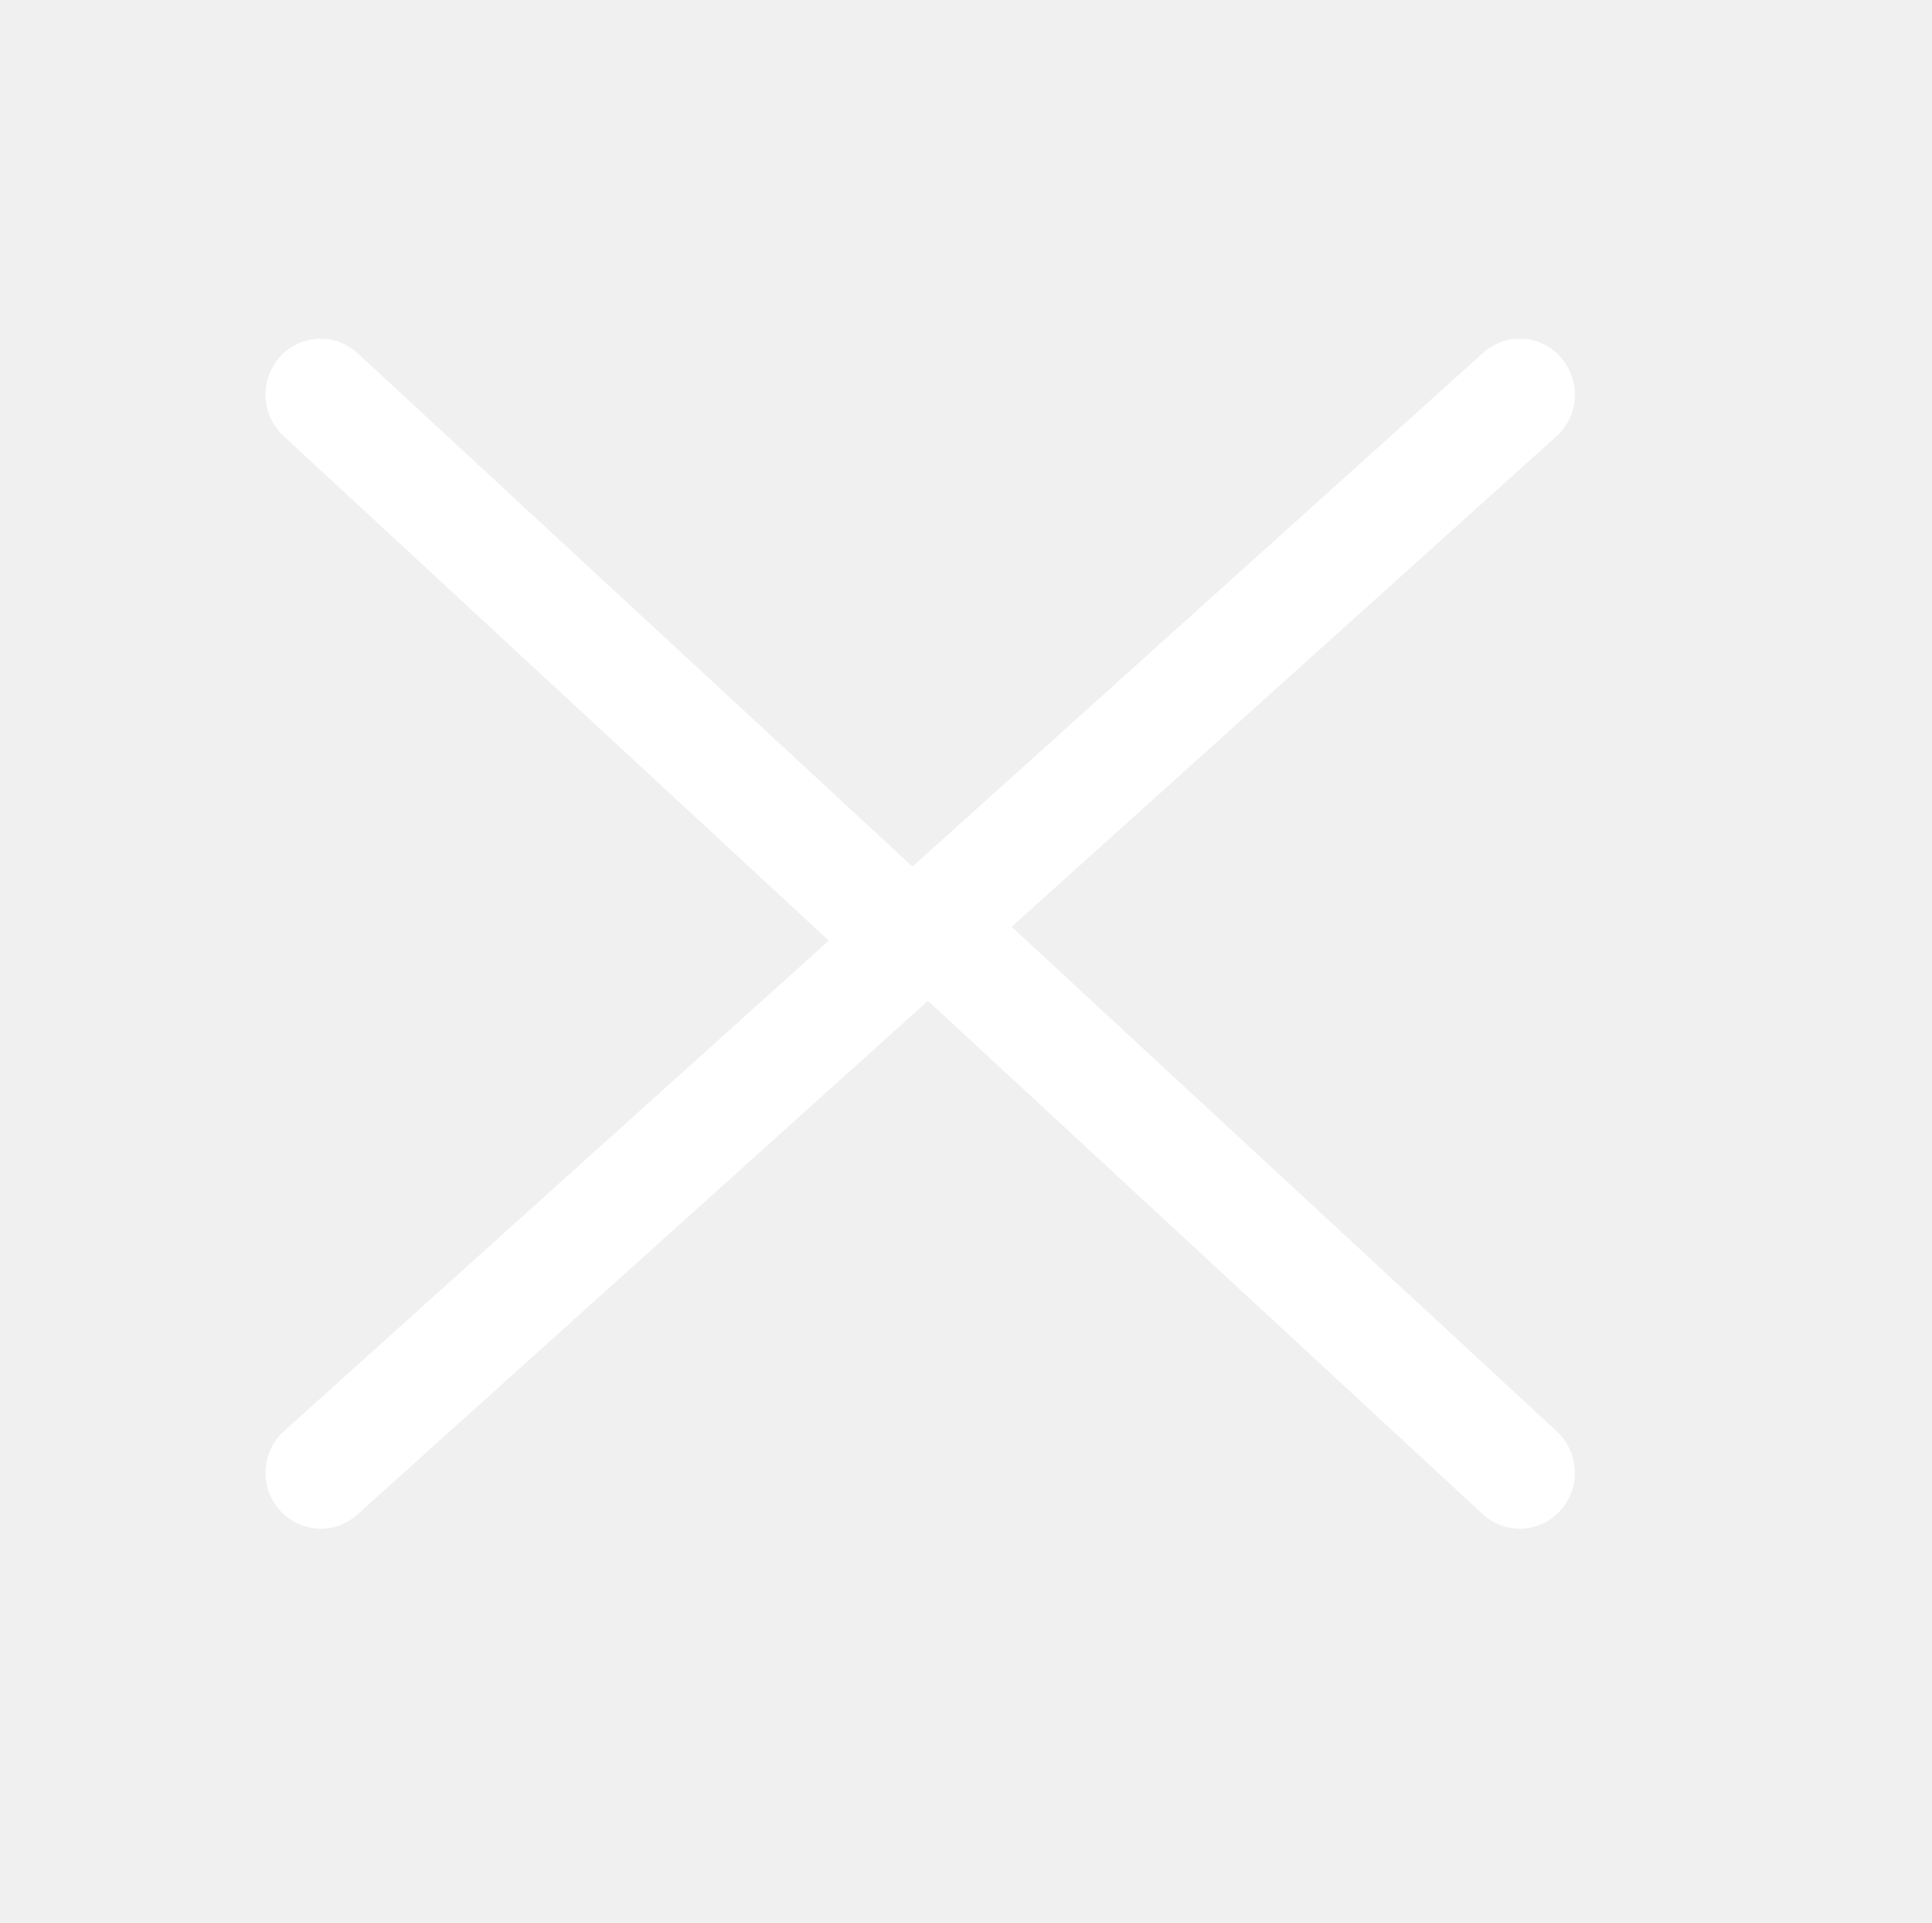
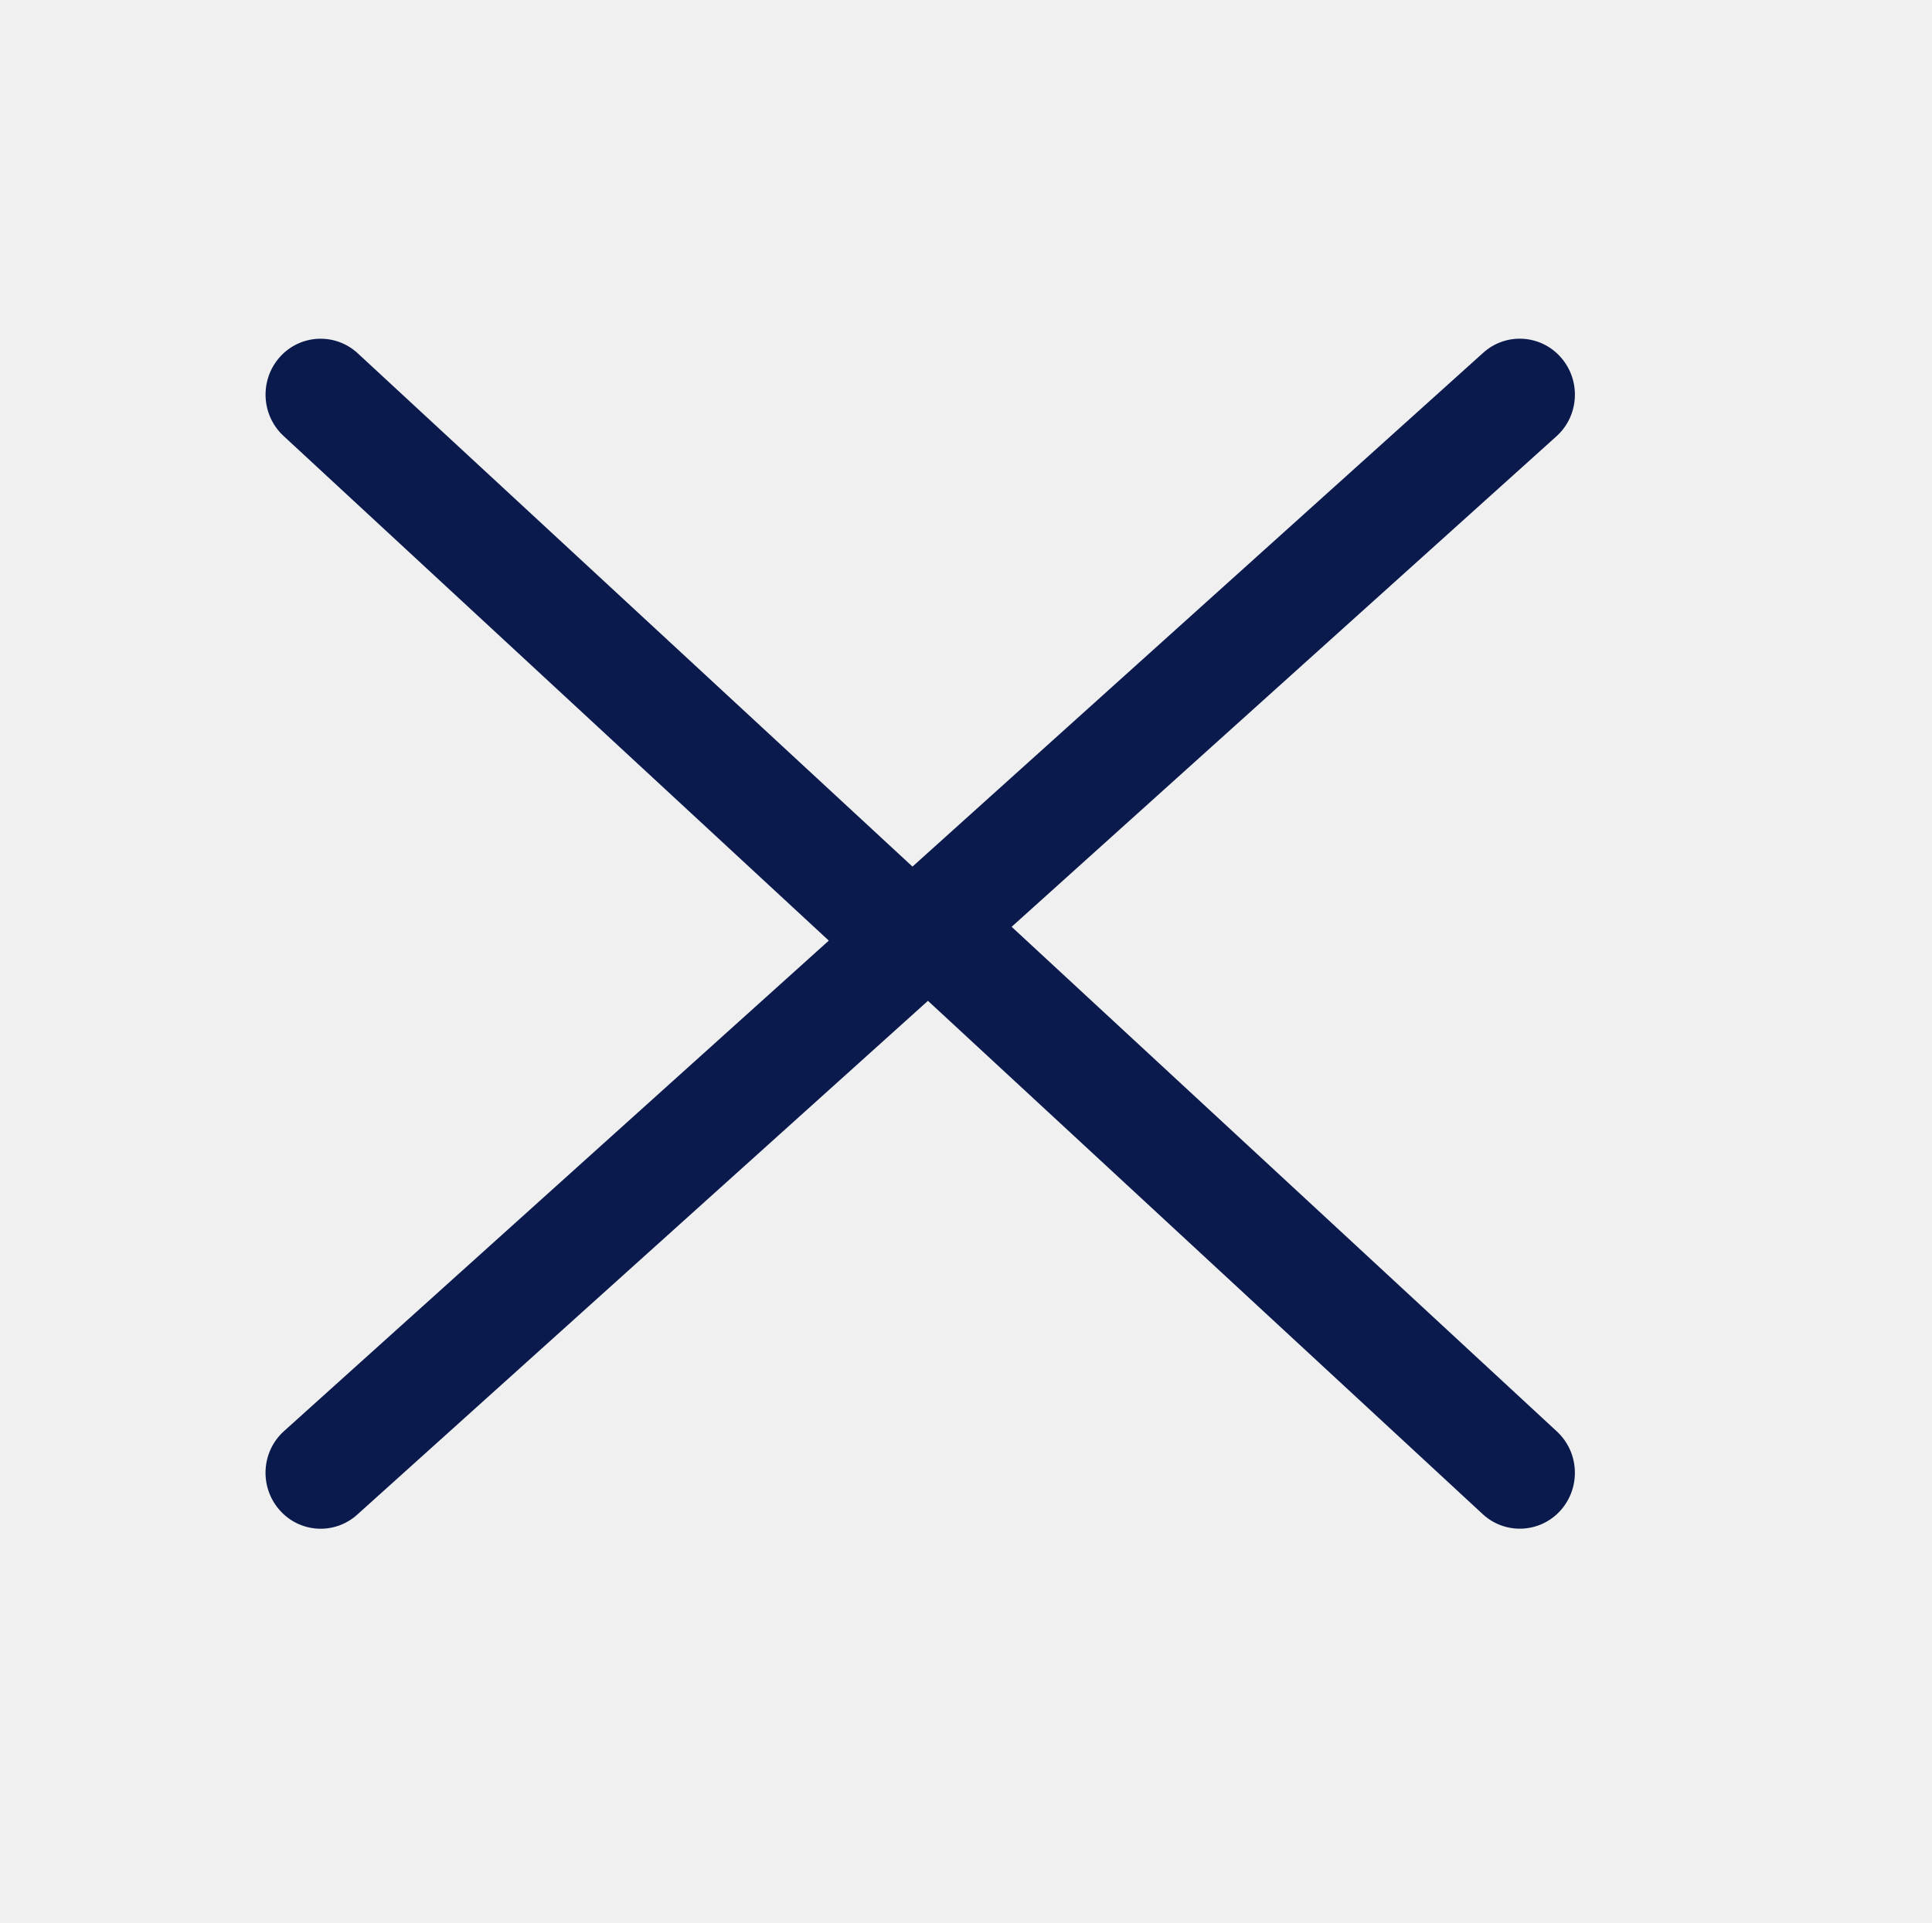
<svg xmlns="http://www.w3.org/2000/svg" width="211px" height="210px" viewBox="0 0 211 210" version="1.1">
  <g id="Tools-Kit" stroke="none" stroke-width="1" fill="none" fill-rule="evenodd">
-     <g id="10_Pictos" transform="translate(-581, -193)" fill="#FFFFFF">
+     <g id="10_Pictos" transform="translate(-581, -193)" fill="#0B1A4C">
      <g id="PICTOS-/-Fermer" transform="translate(610, 230) scale(13.0)">
        <path d="M6.268,4.942 L10.844,0.821 C11.036,0.649 11.053,0.352 10.883,0.158 C10.714,-0.036 10.421,-0.054 10.23,0.118 L5.435,4.436 L0.775,0.123 C0.586,-0.052 0.293,-0.038 0.121,0.153 C-0.051,0.345 -0.038,0.642 0.151,0.817 L4.732,5.058 L0.156,9.179 C-0.036,9.351 -0.053,9.648 0.117,9.842 C0.286,10.036 0.579,10.054 0.77,9.882 L5.565,5.564 L10.225,9.877 C10.414,10.052 10.707,10.038 10.879,9.847 C11.051,9.655 11.038,9.358 10.849,9.183 L6.268,4.942 Z" id="Fill-1" />
      </g>
    </g>
  </g>
</svg>
